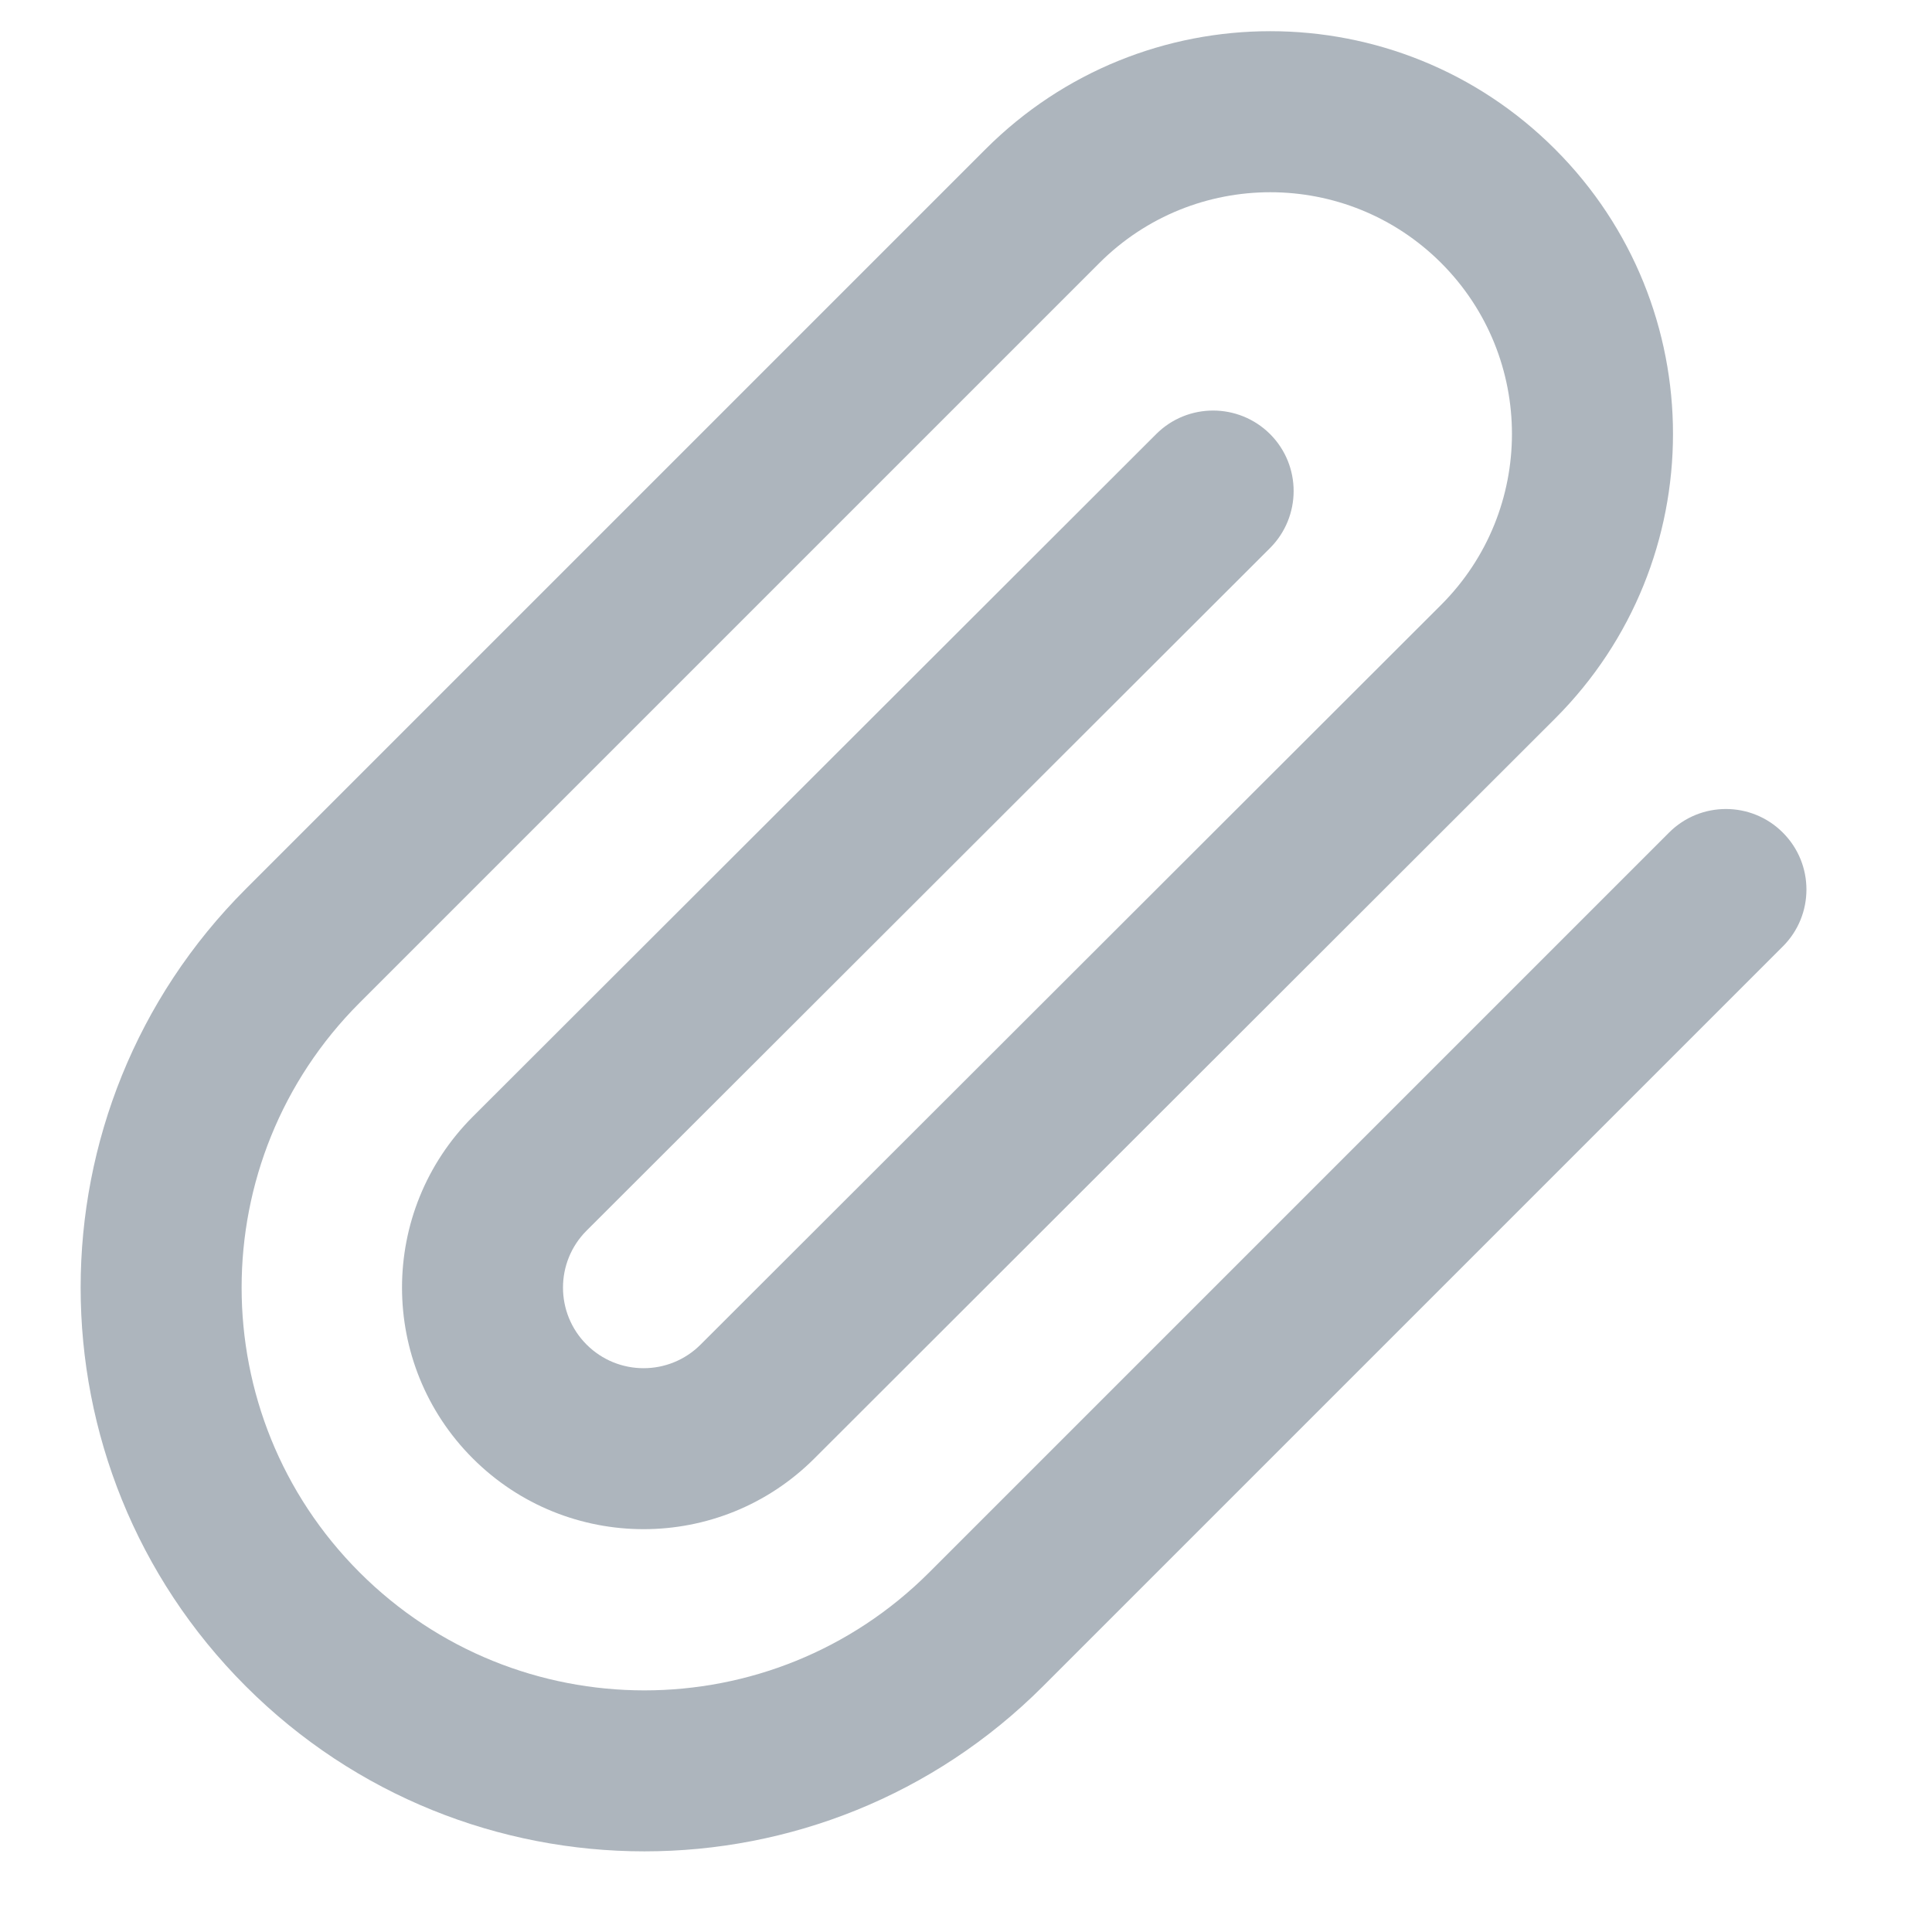
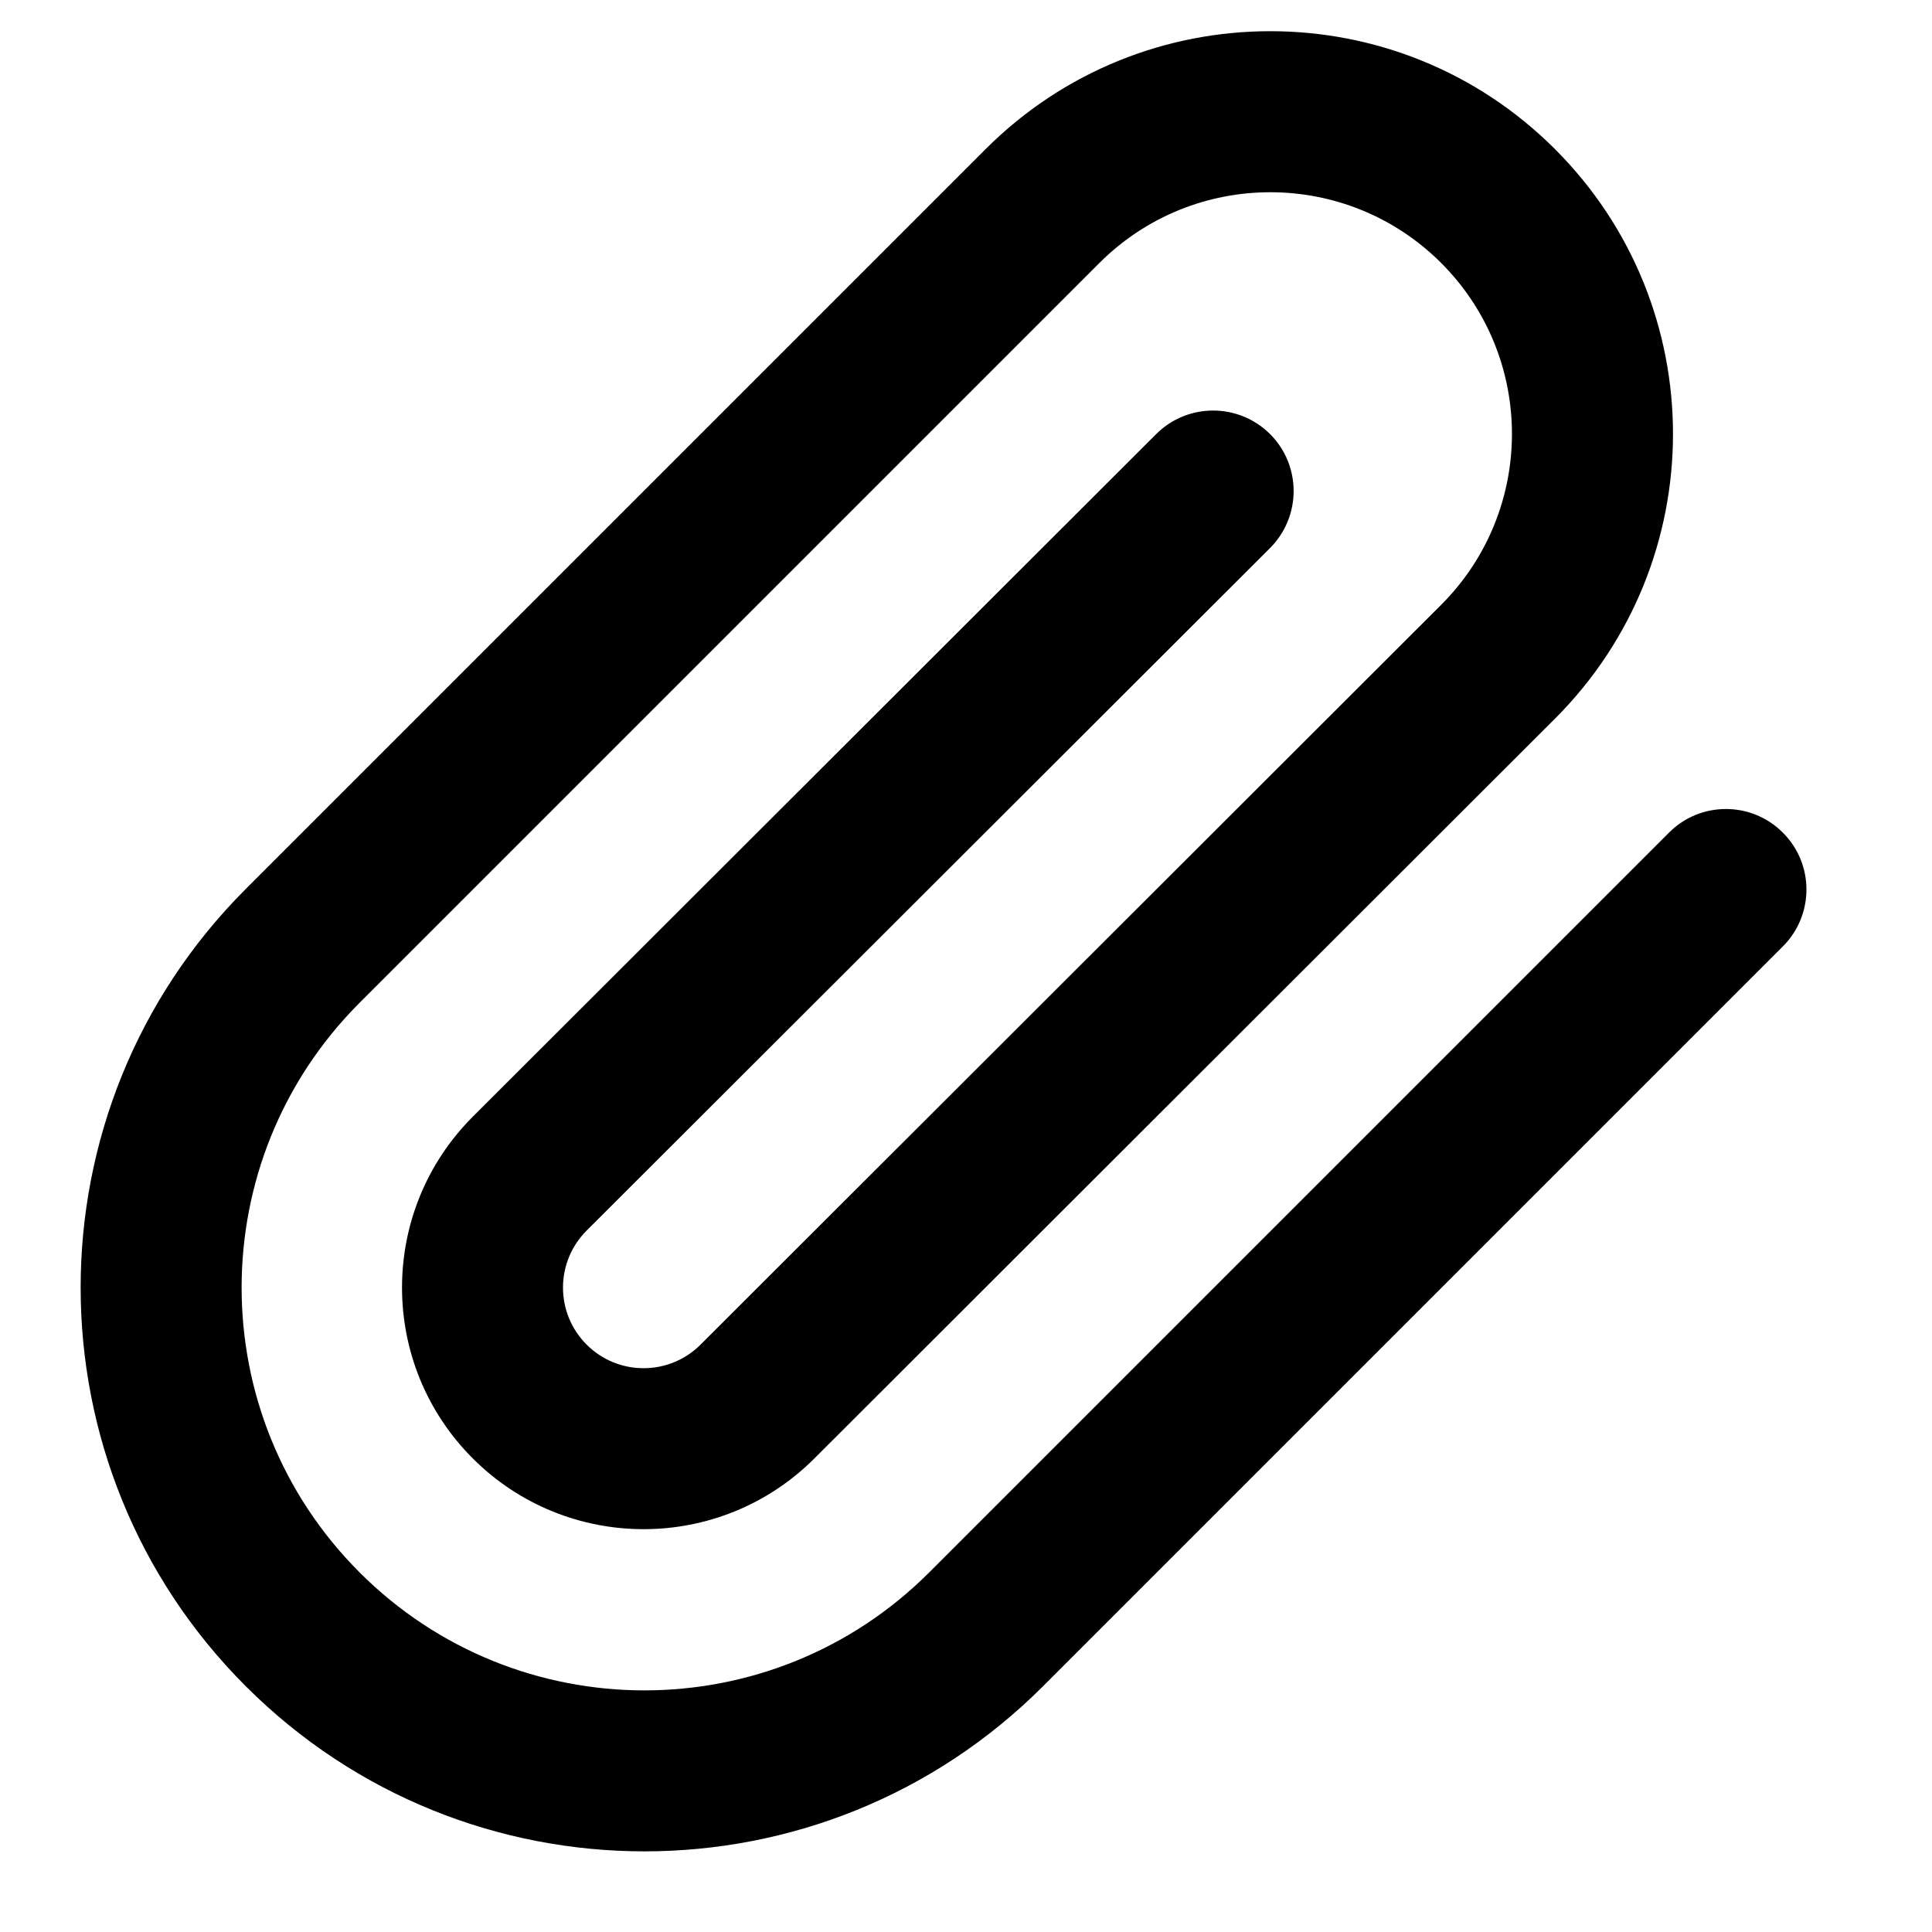
- <svg xmlns="http://www.w3.org/2000/svg" width="24px" height="24px" viewBox="0 0 24 24" version="1.1">
-   <g id="Icon/paperclip" stroke="none" stroke-width="1" fill="none" fill-rule="evenodd">
-     <path d="M20.733,10.343 L11.543,19.533 C9.589,21.487 6.421,21.487 4.467,19.533 C2.513,17.579 2.513,14.411 4.467,12.457 L13.657,3.267 C14.83,2.095 16.73,2.095 17.903,3.267 C19.075,4.44 19.075,6.34 17.903,7.513 L8.703,16.703 C8.312,17.094 7.678,17.094 7.287,16.703 C6.896,16.312 6.896,15.678 7.287,15.287 L15.777,6.808 C16.167,6.417 16.168,5.784 15.778,5.393 C15.387,5.003 14.754,5.002 14.363,5.392 L5.873,13.872 C4.701,15.045 4.701,16.945 5.873,18.117 C7.045,19.289 8.945,19.289 10.117,18.117 L19.317,8.927 C21.271,6.974 21.271,3.806 19.317,1.853 C17.364,-0.101 14.196,-0.101 12.243,1.853 L3.053,11.043 C0.318,13.778 0.318,18.212 3.053,20.947 C5.788,23.682 10.222,23.682 12.957,20.947 L22.147,11.757 C22.538,11.367 22.538,10.733 22.147,10.343 C21.757,9.952 21.123,9.952 20.733,10.343 Z" id="Icon" fill="#ADB5BD" />
-   </g>
+ <svg xmlns="http://www.w3.org/2000/svg" width="24" height="24" viewBox="0 0 24 24">
+   <path fill-rule="evenodd" d="M20.733,10.343 L11.543,19.533 C9.589,21.487 6.421,21.487 4.467,19.533 C2.513,17.579 2.513,14.411 4.467,12.457 L13.657,3.267 C14.83,2.095 16.73,2.095 17.903,3.267 C19.075,4.44 19.075,6.34 17.903,7.513 L8.703,16.703 C8.312,17.094 7.678,17.094 7.287,16.703 C6.896,16.312 6.896,15.678 7.287,15.287 L15.777,6.808 C16.167,6.417 16.168,5.784 15.778,5.393 C15.387,5.003 14.754,5.002 14.363,5.392 L5.873,13.872 C4.701,15.045 4.701,16.945 5.873,18.117 C7.045,19.289 8.945,19.289 10.117,18.117 L19.317,8.927 C21.271,6.974 21.271,3.806 19.317,1.853 C17.364,-0.101 14.196,-0.101 12.243,1.853 L3.053,11.043 C0.318,13.778 0.318,18.212 3.053,20.947 C5.788,23.682 10.222,23.682 12.957,20.947 L22.147,11.757 C22.538,11.367 22.538,10.733 22.147,10.343 C21.757,9.952 21.123,9.952 20.733,10.343 Z" />
</svg>
